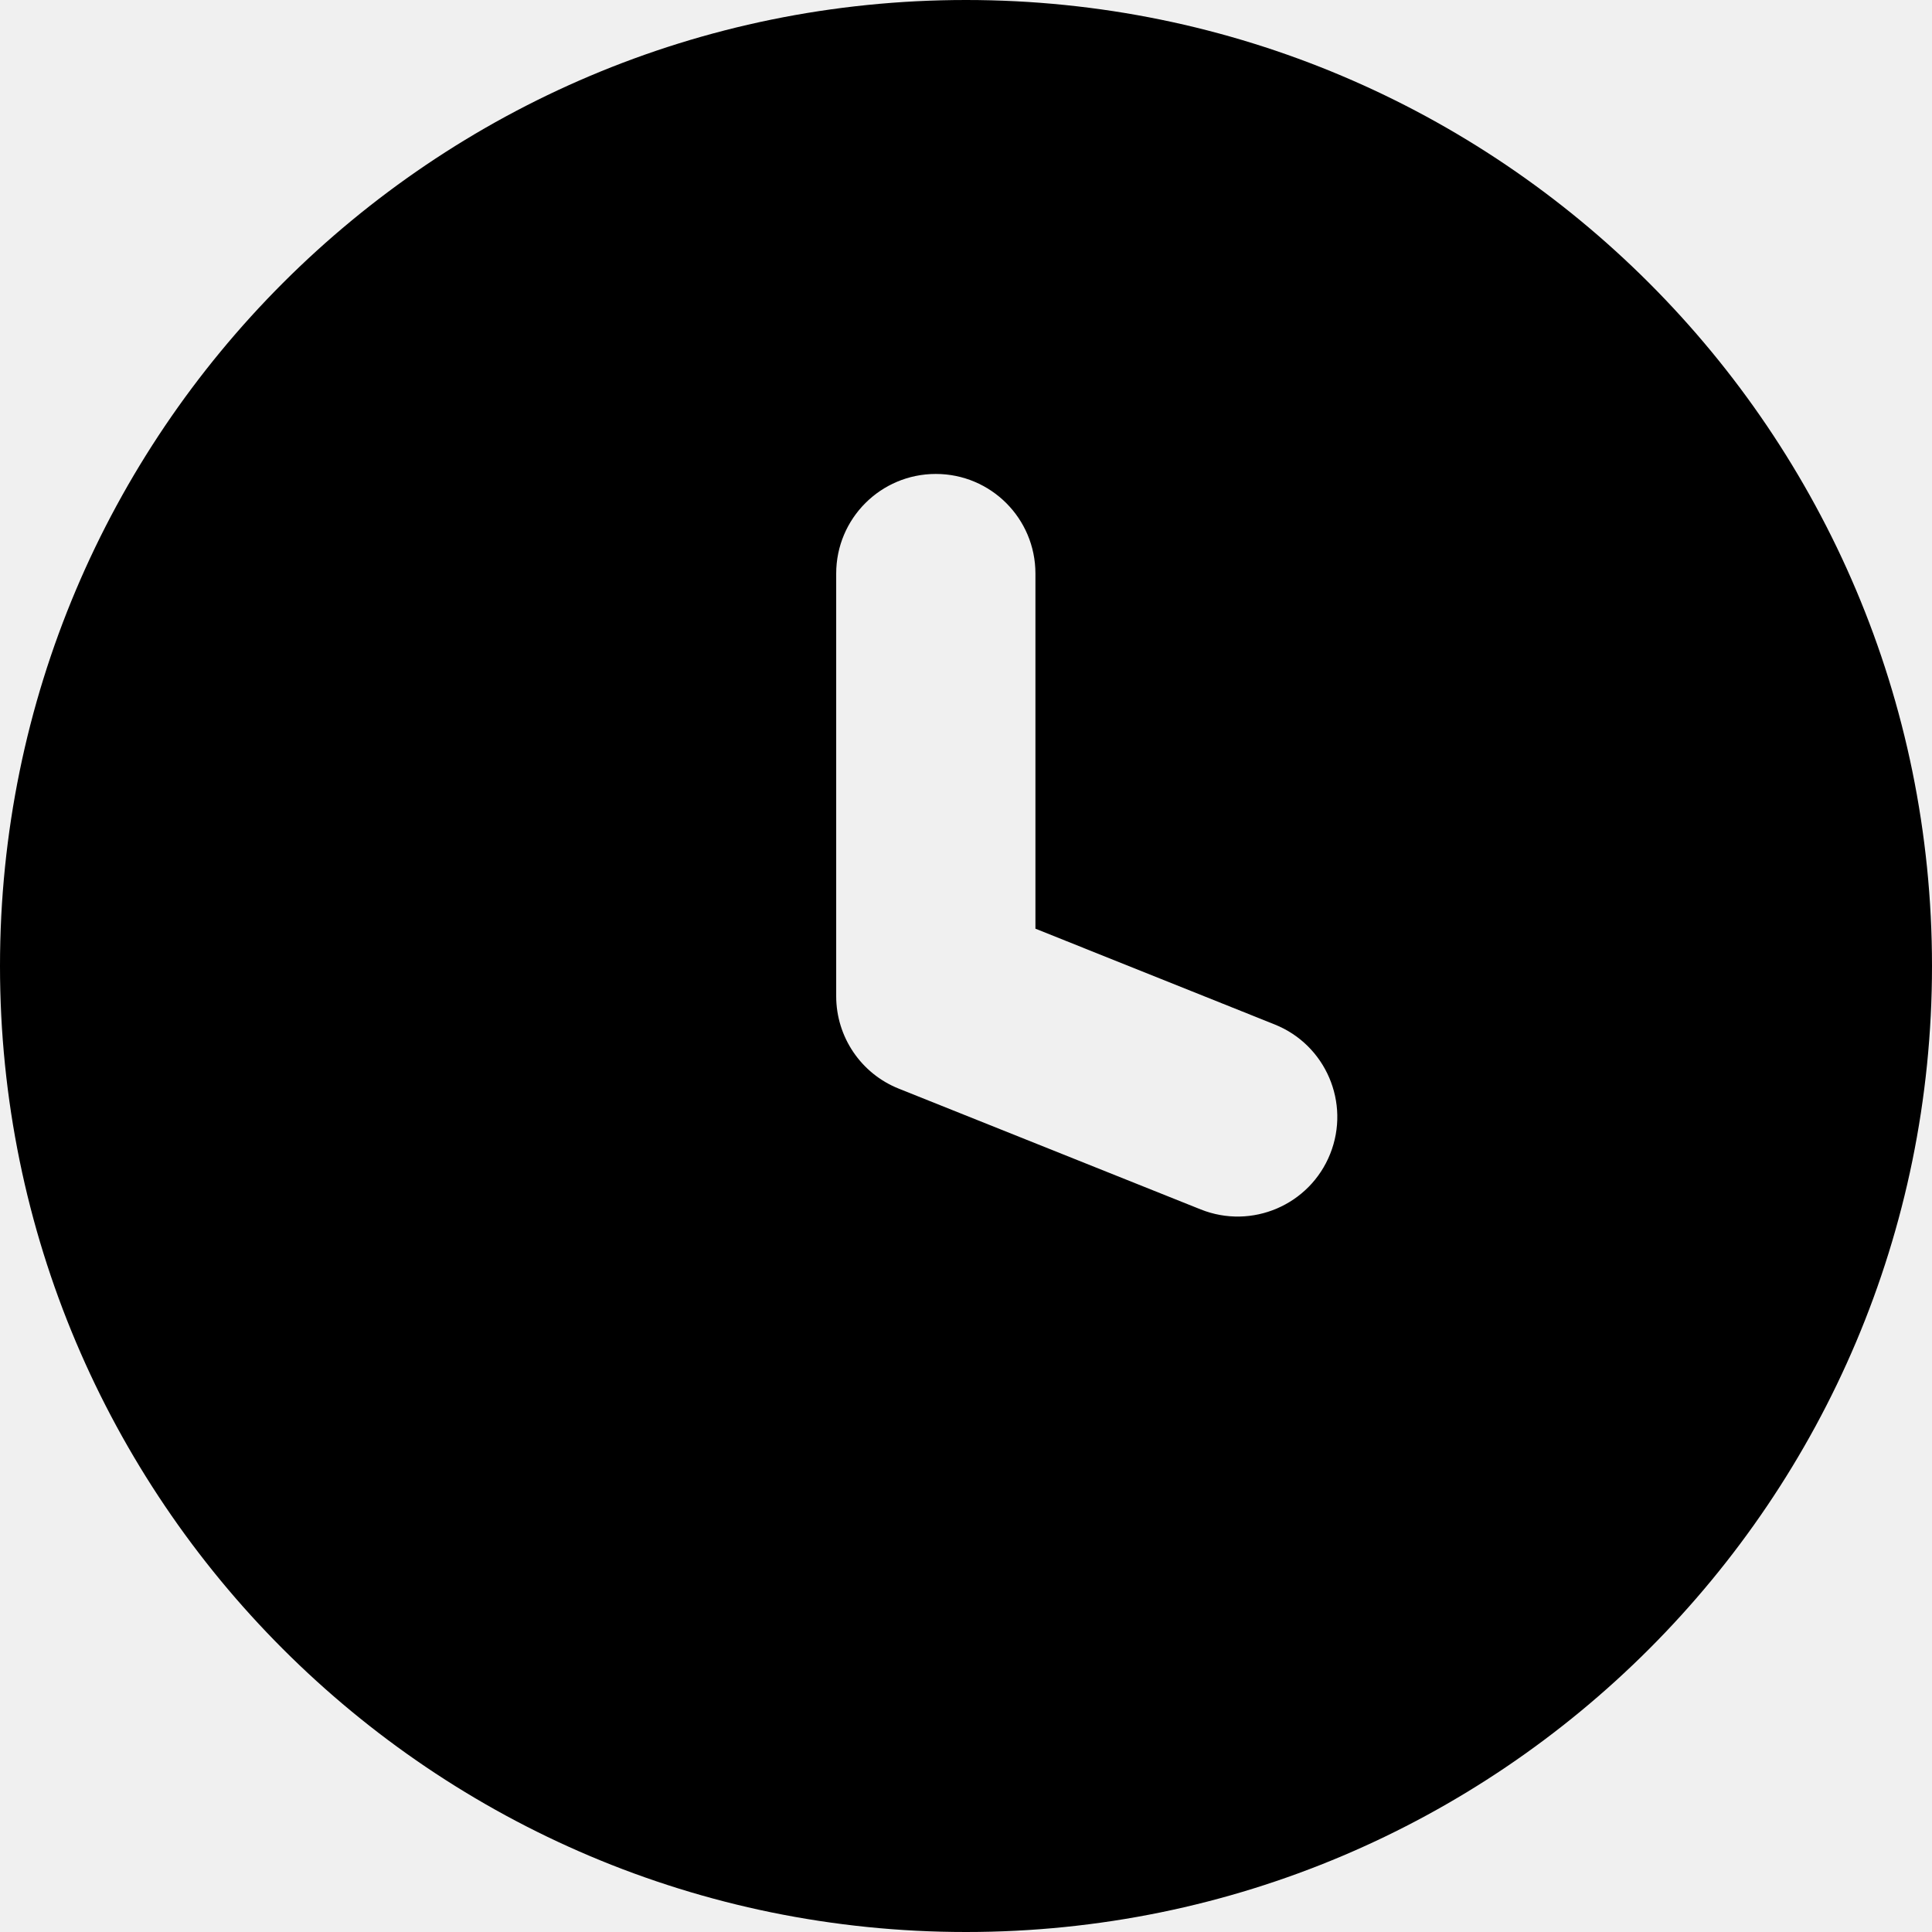
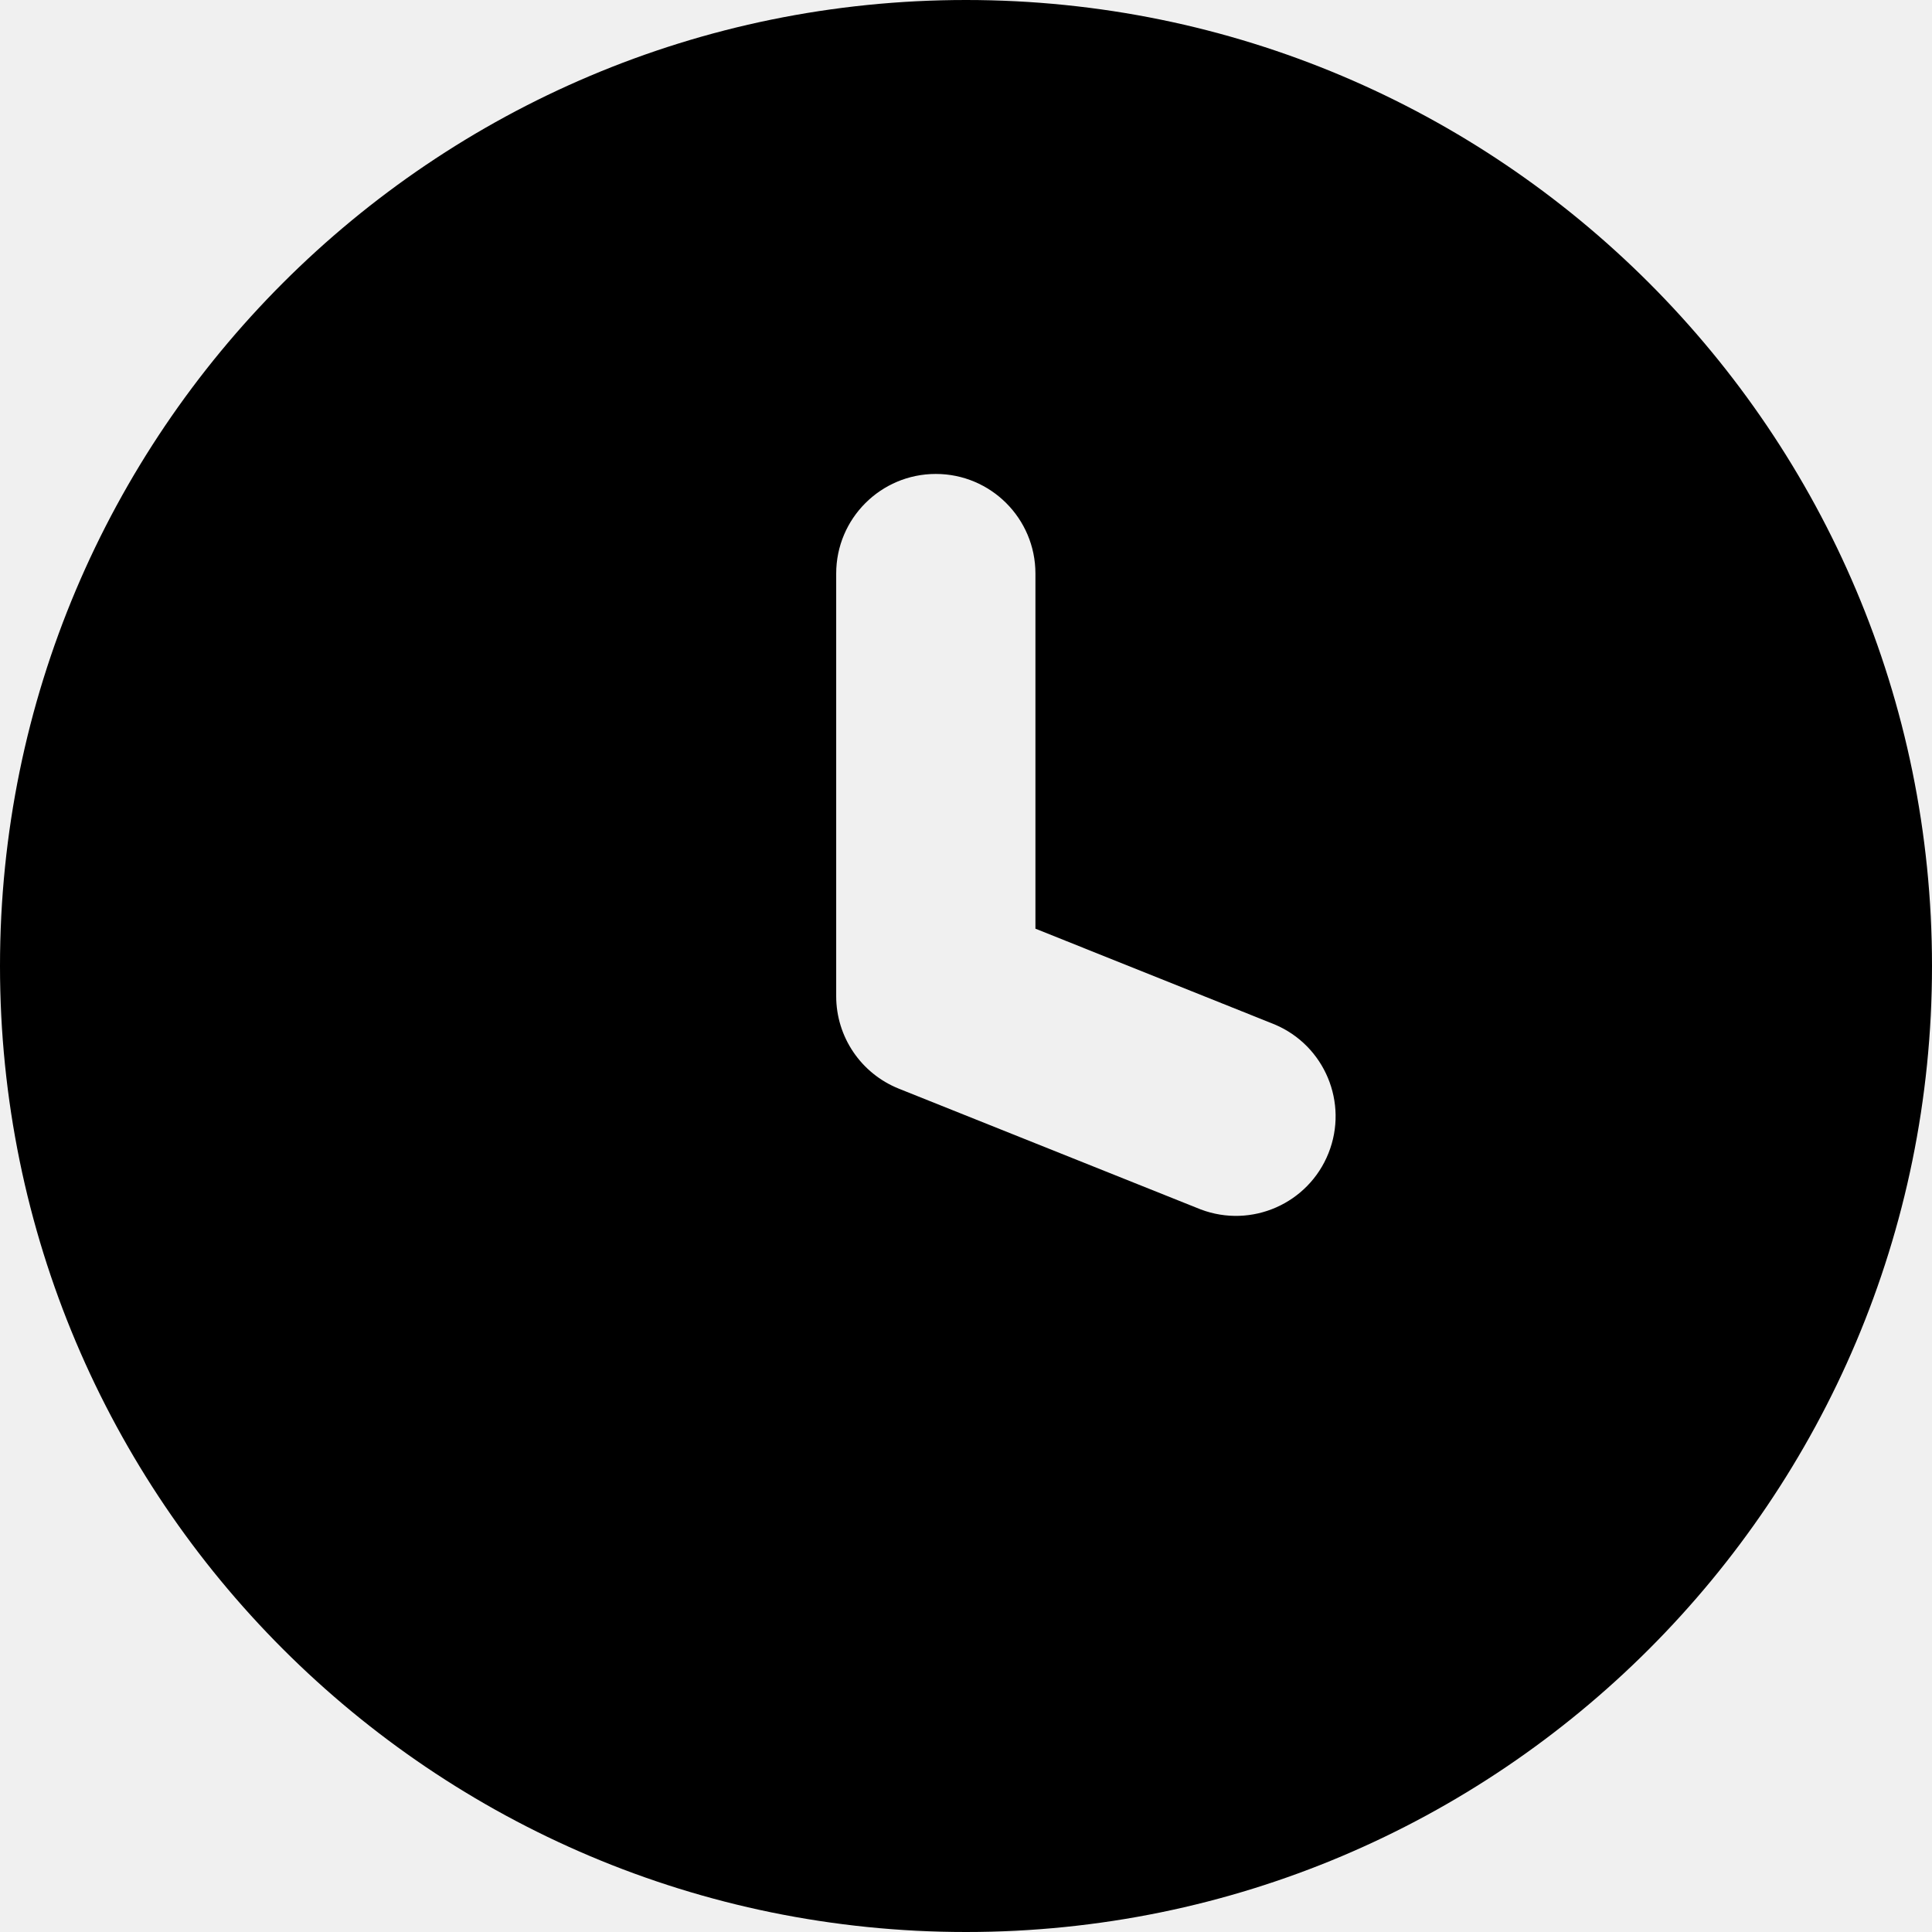
- <svg xmlns="http://www.w3.org/2000/svg" width="16" height="16" viewBox="0 0 16 16" fill="none">
-   <g clip-path="url(#clip0_8243_104254)">
-     <path fill-rule="evenodd" clip-rule="evenodd" d="M0 8C0 3.582 3.582 0 8 0C12.418 0 16 3.582 16 8C16 12.418 12.418 16 8 16C3.582 16 0 12.418 0 8ZM8.575 4.75C8.575 4.294 8.206 3.925 7.75 3.925C7.294 3.925 6.925 4.294 6.925 4.75V8.25C6.925 8.587 7.13 8.891 7.444 9.016L9.944 10.016C10.367 10.185 10.847 9.979 11.016 9.556C11.185 9.133 10.979 8.653 10.556 8.484L8.575 7.691V4.75Z" fill="black" />
-   </g>
-   <defs>
-     <clipPath id="clip0_8243_104254">
-       <rect width="16" height="16" fill="white" />
-     </clipPath>
-   </defs>
+ <svg xmlns="http://www.w3.org/2000/svg" width="16" height="16" viewBox="0 0 16 16">
+   <path fill-rule="evenodd" d="M0 8a8 8 0 1116 0A8 8 0 010 8zm8.575-3.25a.825.825 0 10-1.65 0v3.5c0 .337.205.64.519.766l2.5 1a.825.825 0 00.612-1.532l-1.981-.793V4.75z" />
</svg>
